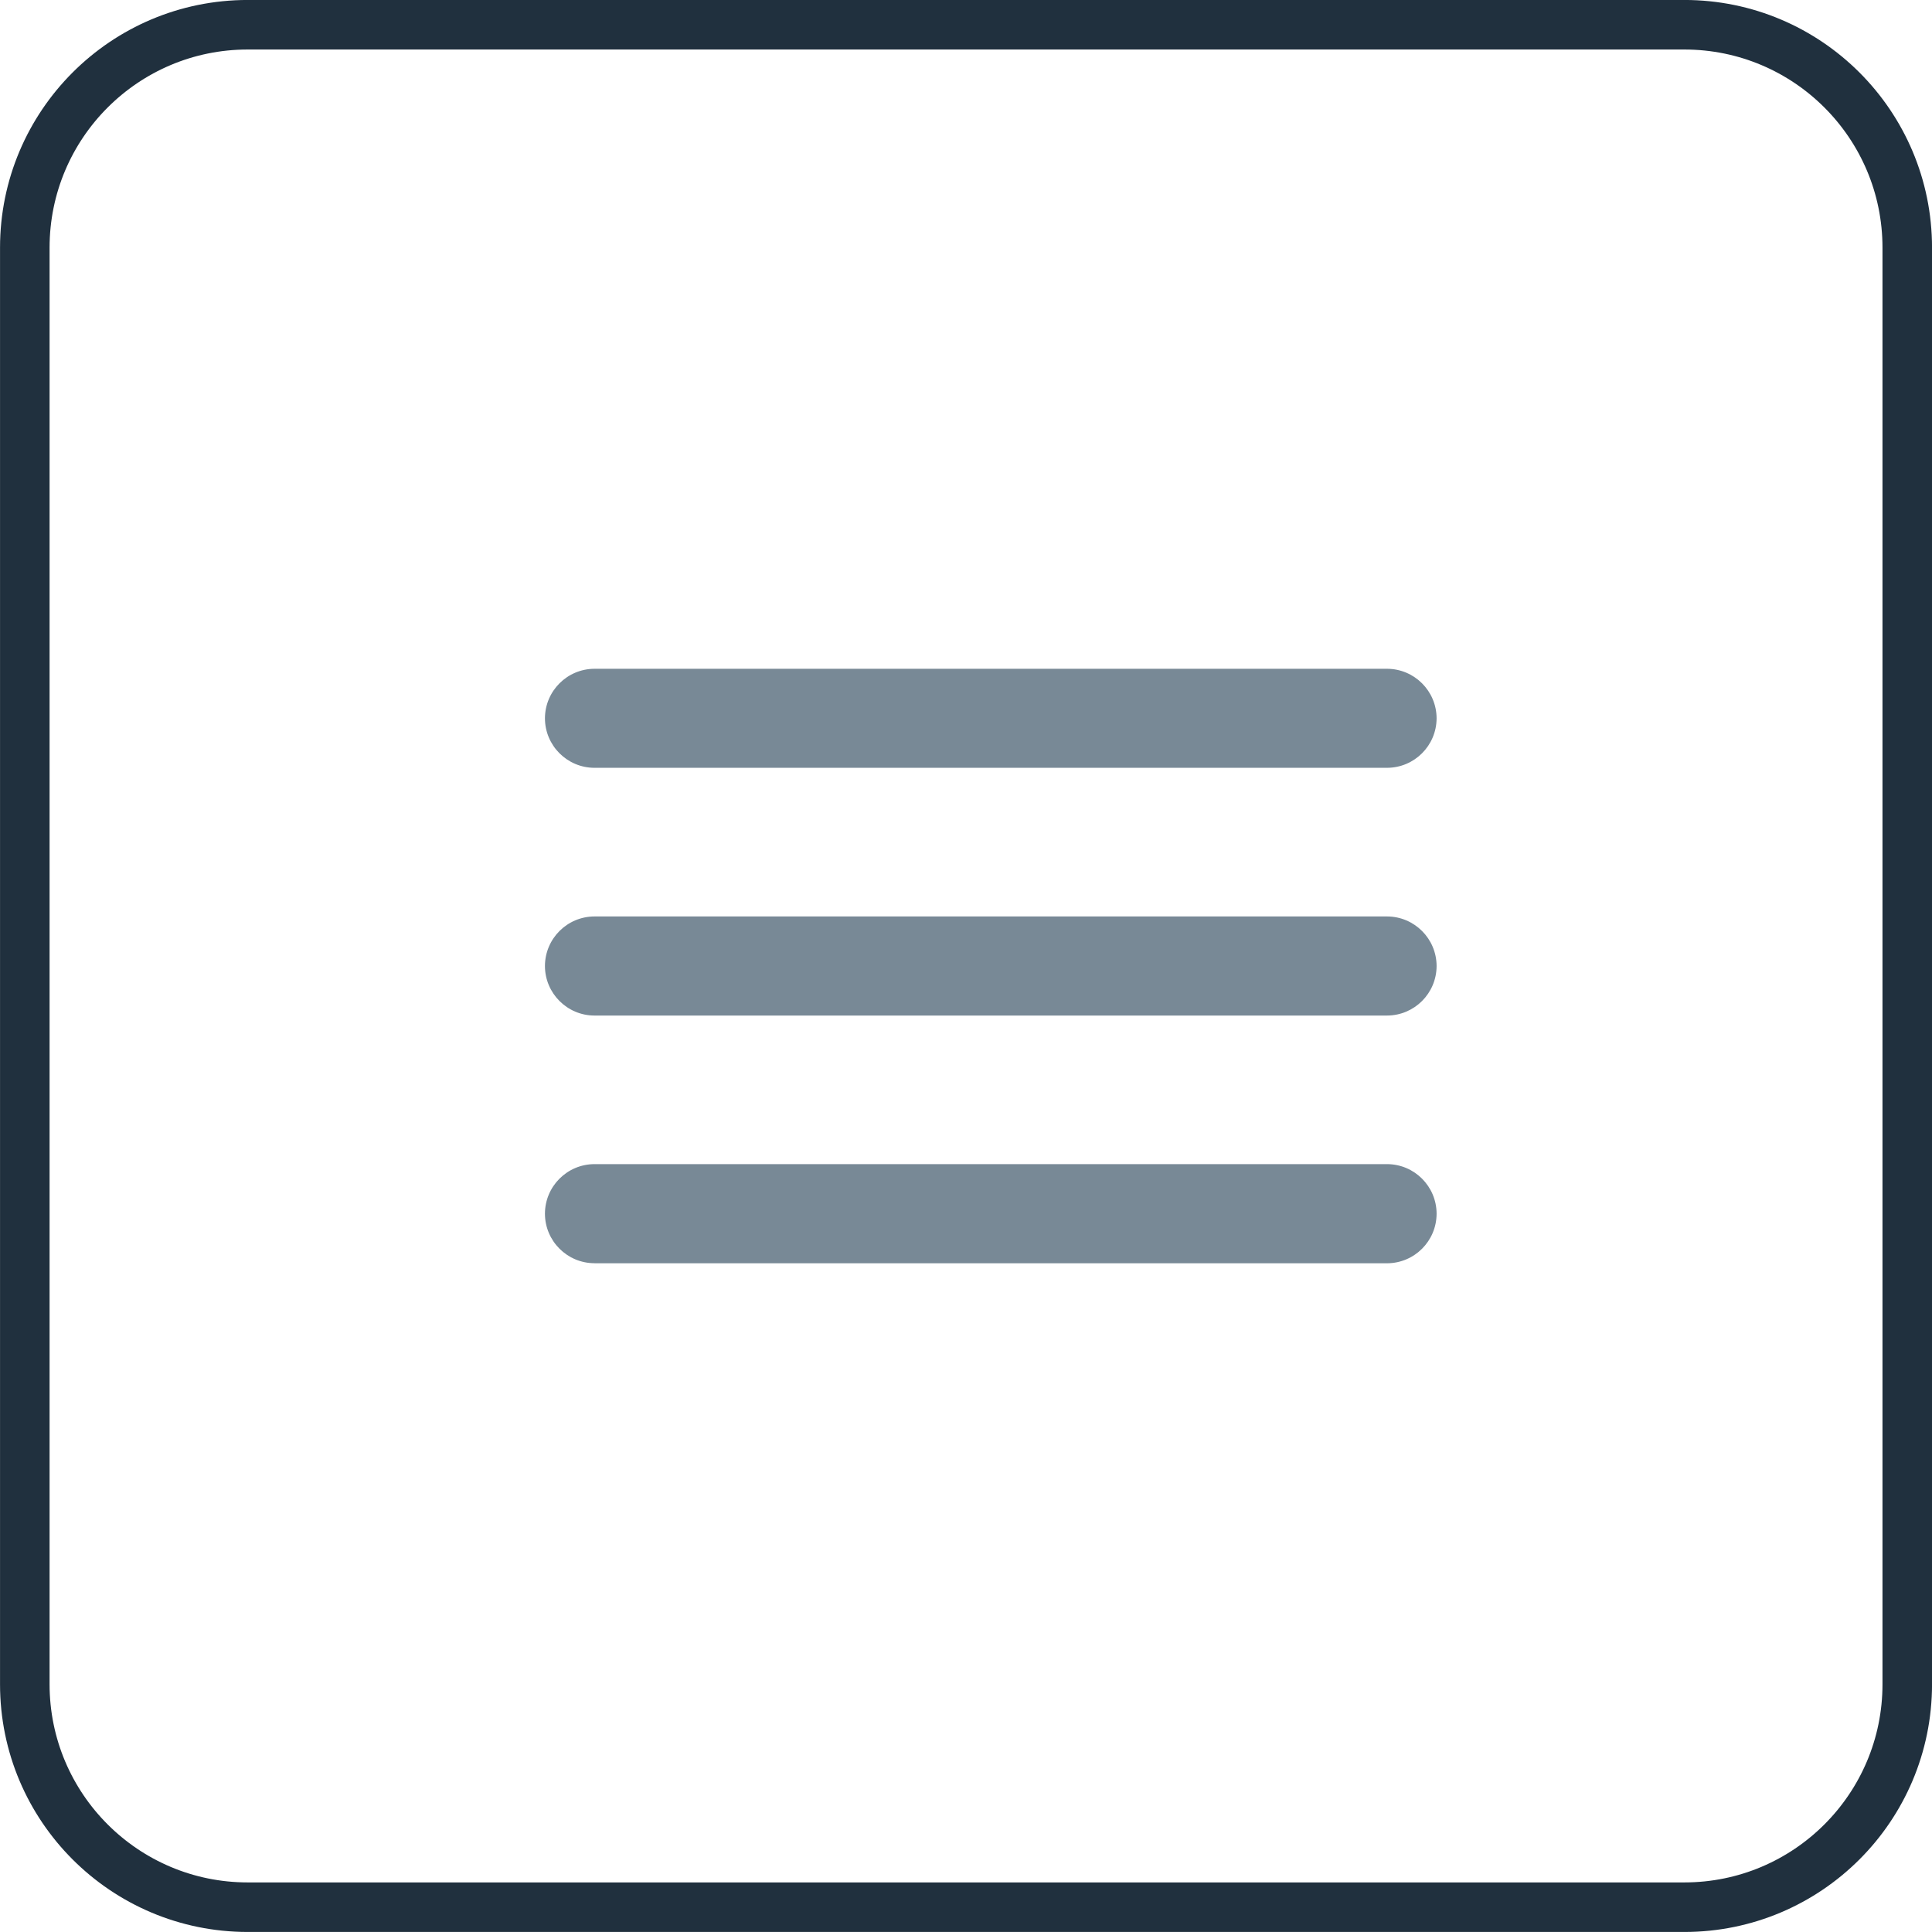
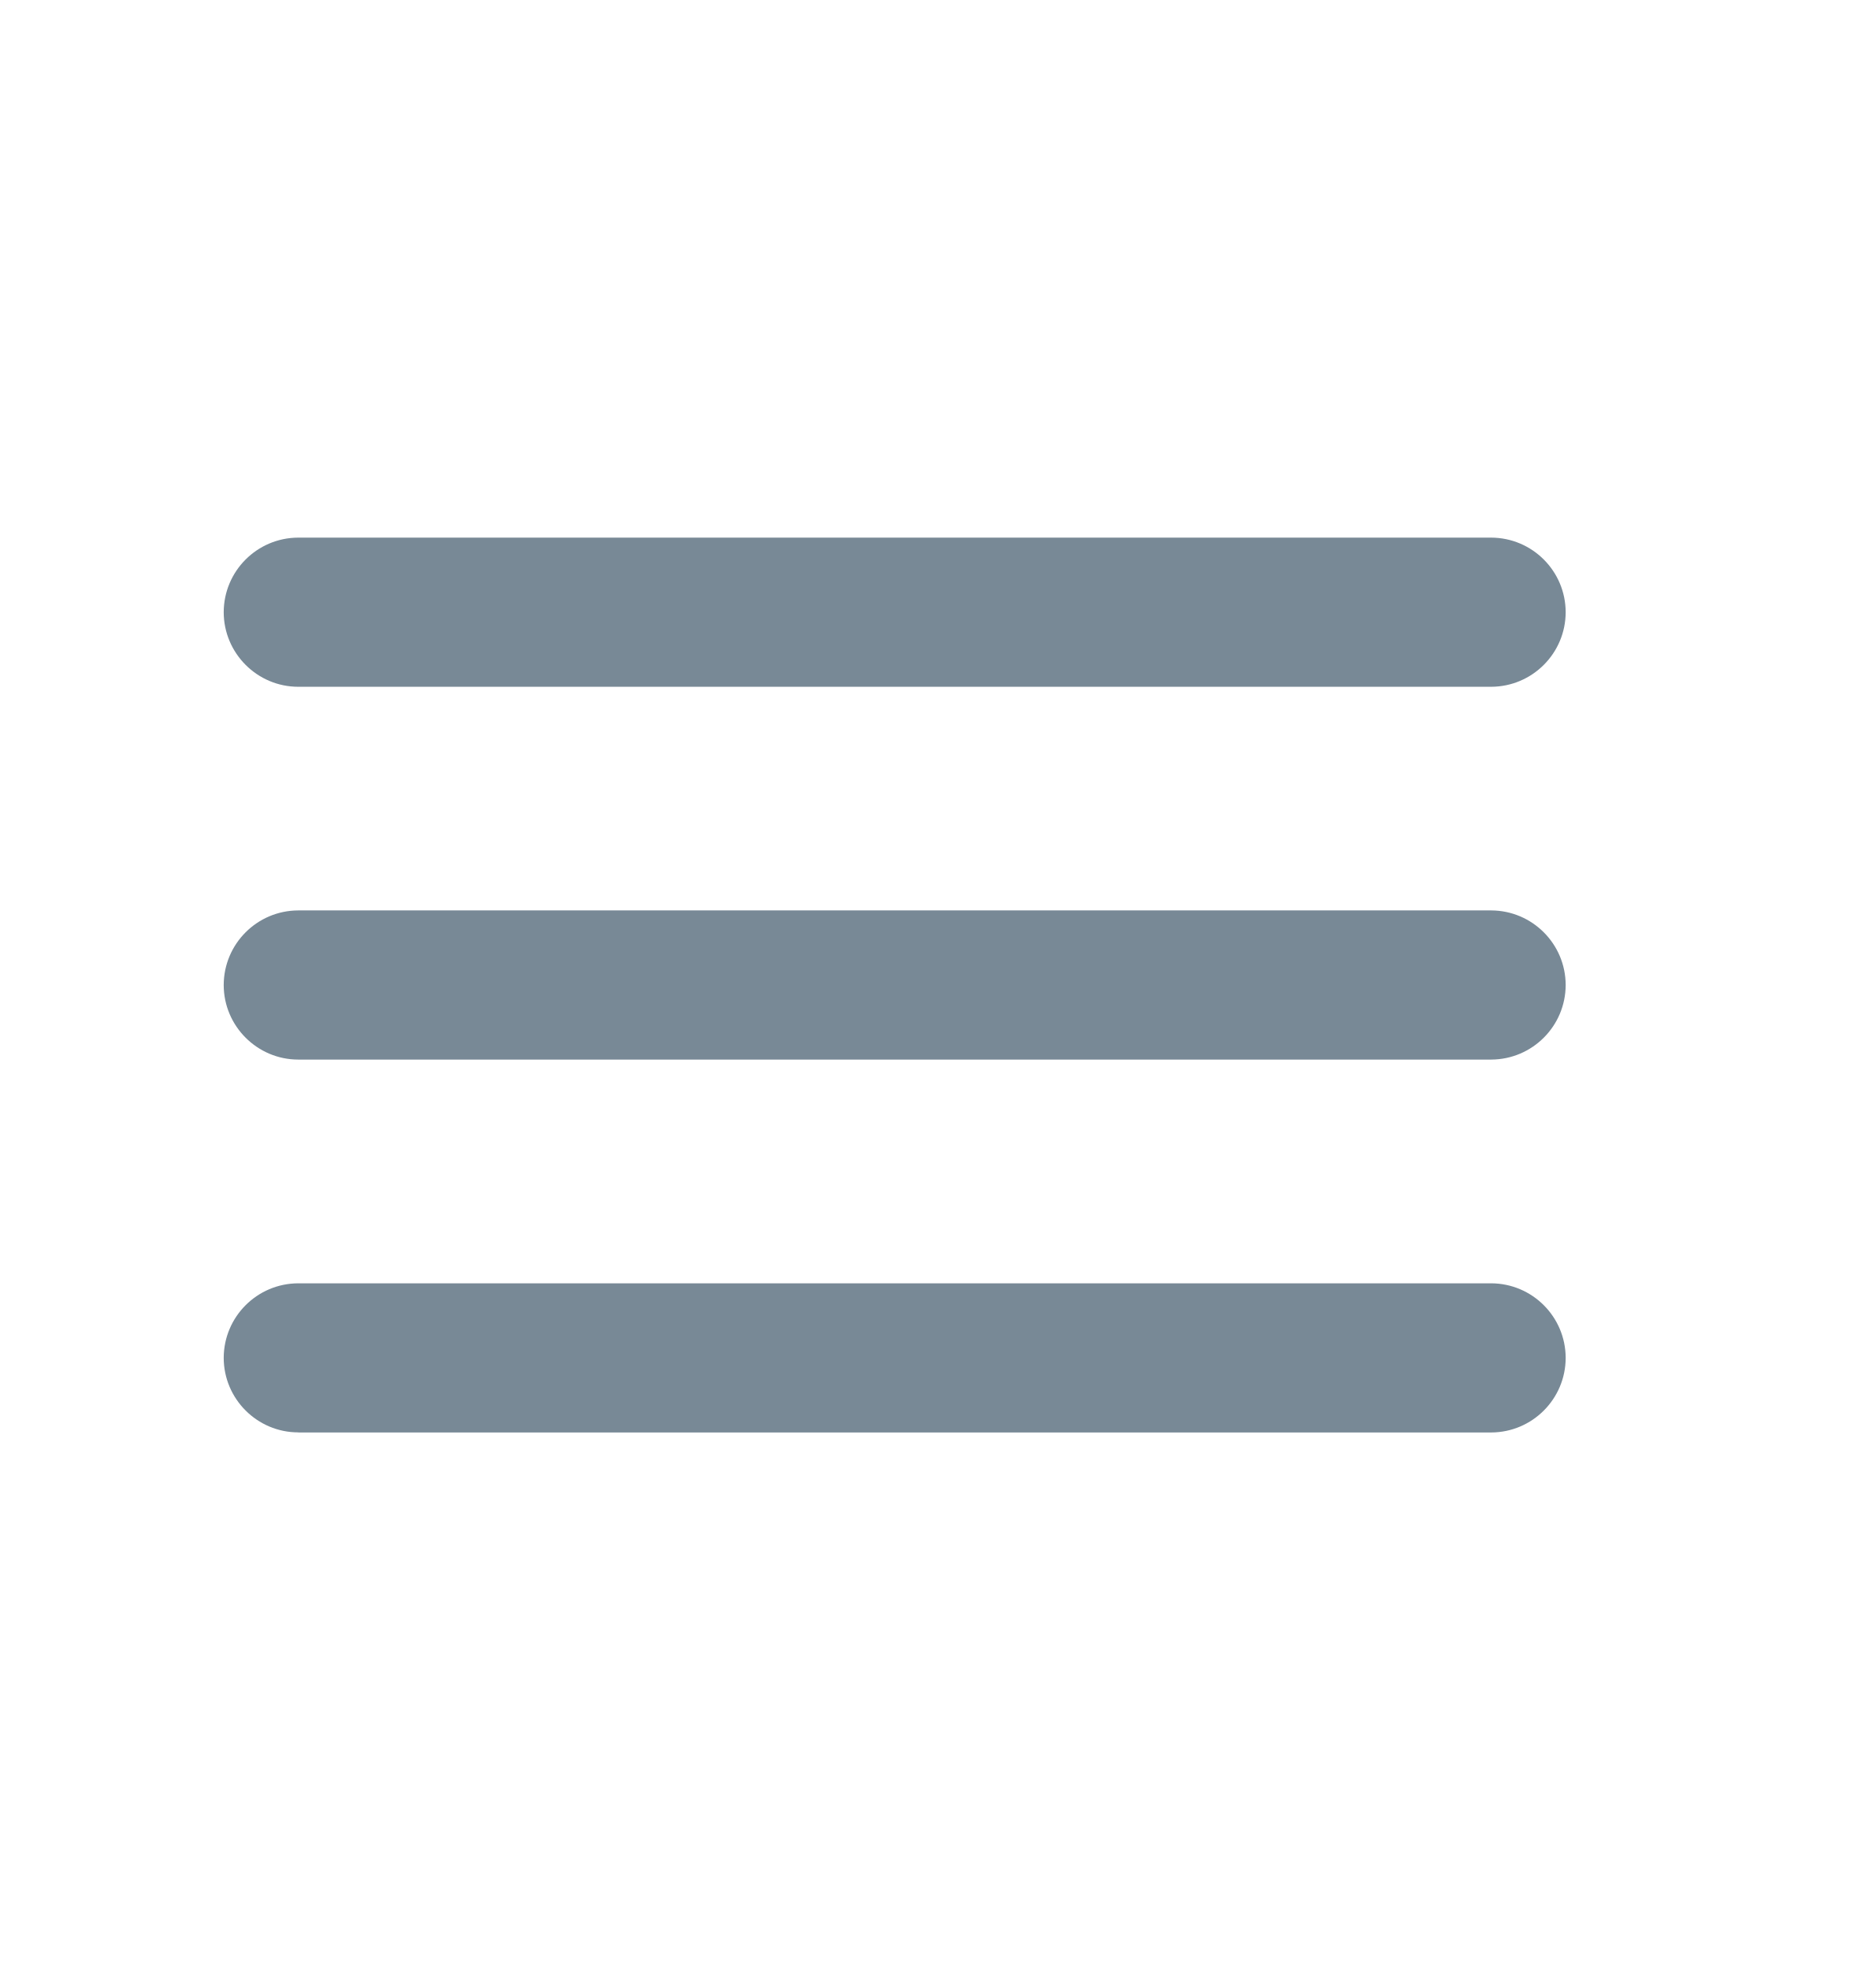
- <svg xmlns="http://www.w3.org/2000/svg" fill="none" viewBox="0 0 31 31">
-   <rect width="30.205" height="30.205" x=".398" y=".397" stroke="#20303E" stroke-width=".795" rx="3.577" />
-   <path fill="#788996" d="M9.539 20.27h12.718a.797.797 0 0 0 .794-.796.797.797 0 0 0-.794-.795H9.539a.797.797 0 0 0-.795.795c0 .438.357.795.795.795Zm0-3.975h12.718a.797.797 0 0 0 .794-.795.797.797 0 0 0-.794-.795H9.539a.797.797 0 0 0-.795.795c0 .437.357.795.795.795Zm-.795-4.77c0 .438.357.795.795.795h12.718a.797.797 0 0 0 .794-.794.797.797 0 0 0-.794-.795H9.539a.797.797 0 0 0-.795.795Z" />
+ <svg xmlns="http://www.w3.org/2000/svg" fill="none" viewBox="0 0 20 21">
+   <path fill="#788996" d="M3.18 15.27h12.718a.797.797 0 0 0 .794-.796.797.797 0 0 0-.794-.794H3.18a.797.797 0 0 0-.795.794c0 .438.357.795.795.795Zm0-3.975h12.718a.797.797 0 0 0 .794-.795.797.797 0 0 0-.794-.795H3.18a.797.797 0 0 0-.795.795c0 .437.357.795.795.795Zm-.795-4.77c0 .438.357.796.795.796h12.718a.797.797 0 0 0 .794-.795.797.797 0 0 0-.794-.795H3.18a.797.797 0 0 0-.795.795Z" />
</svg>
